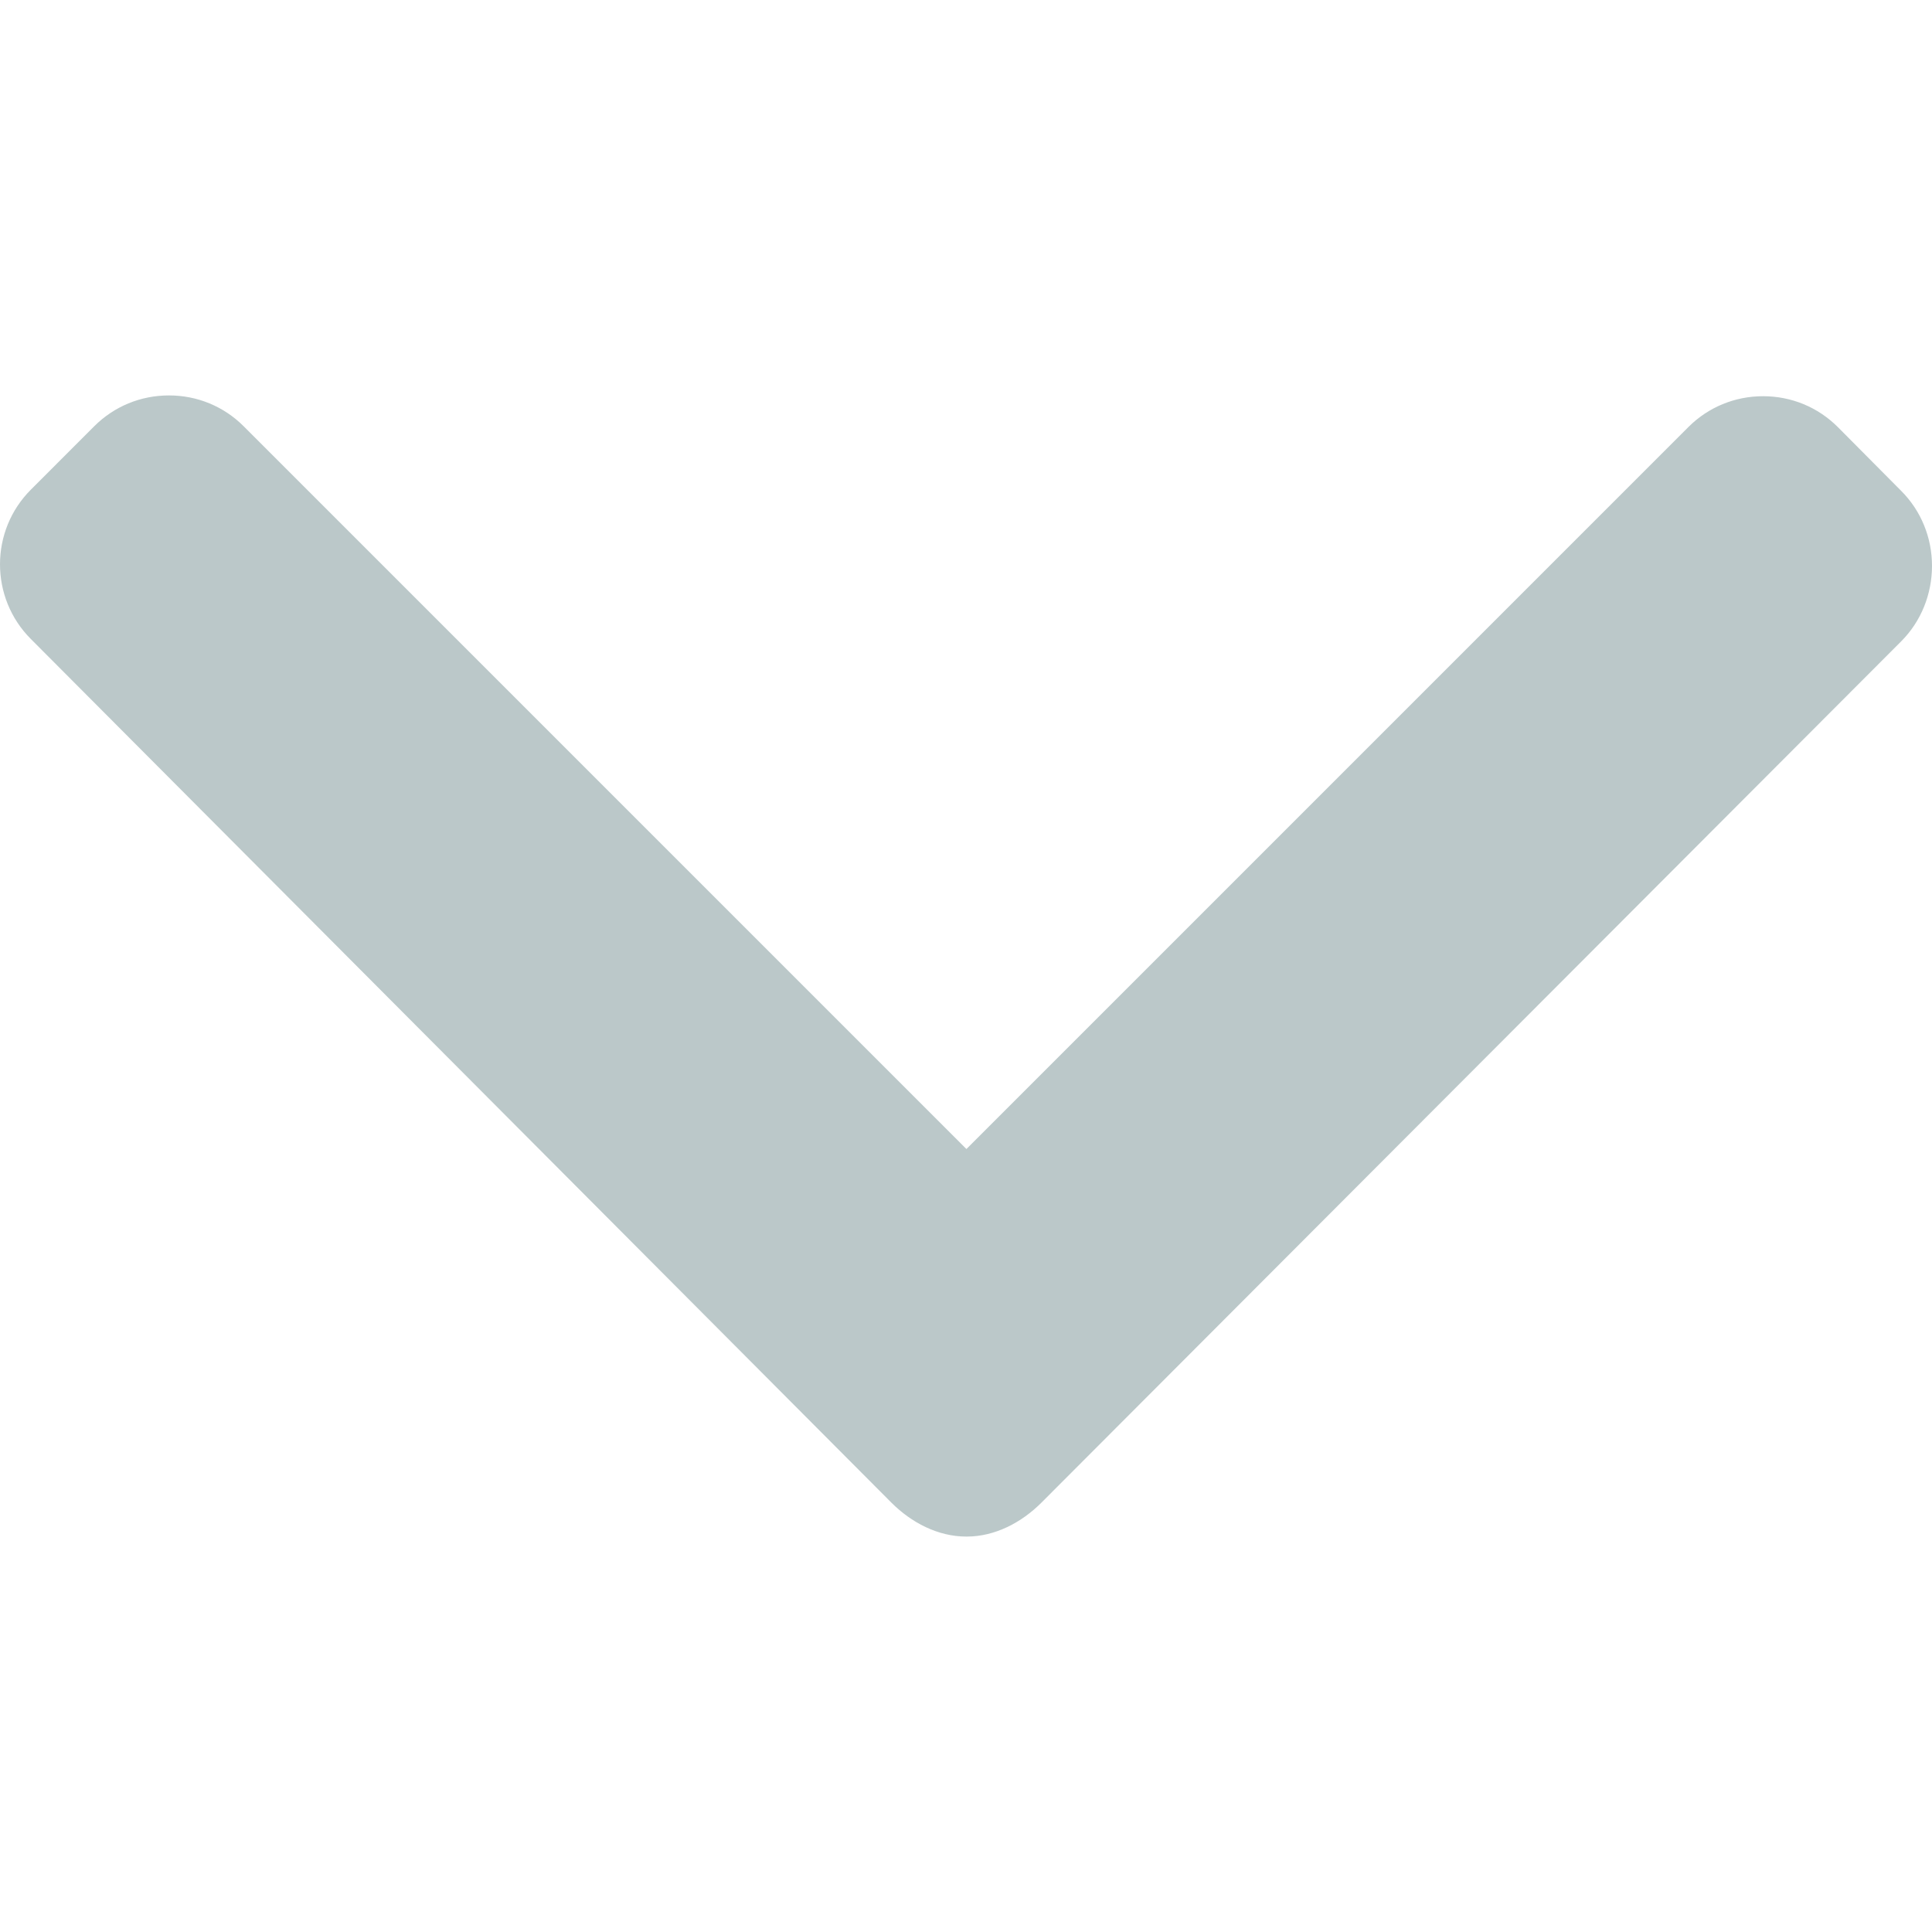
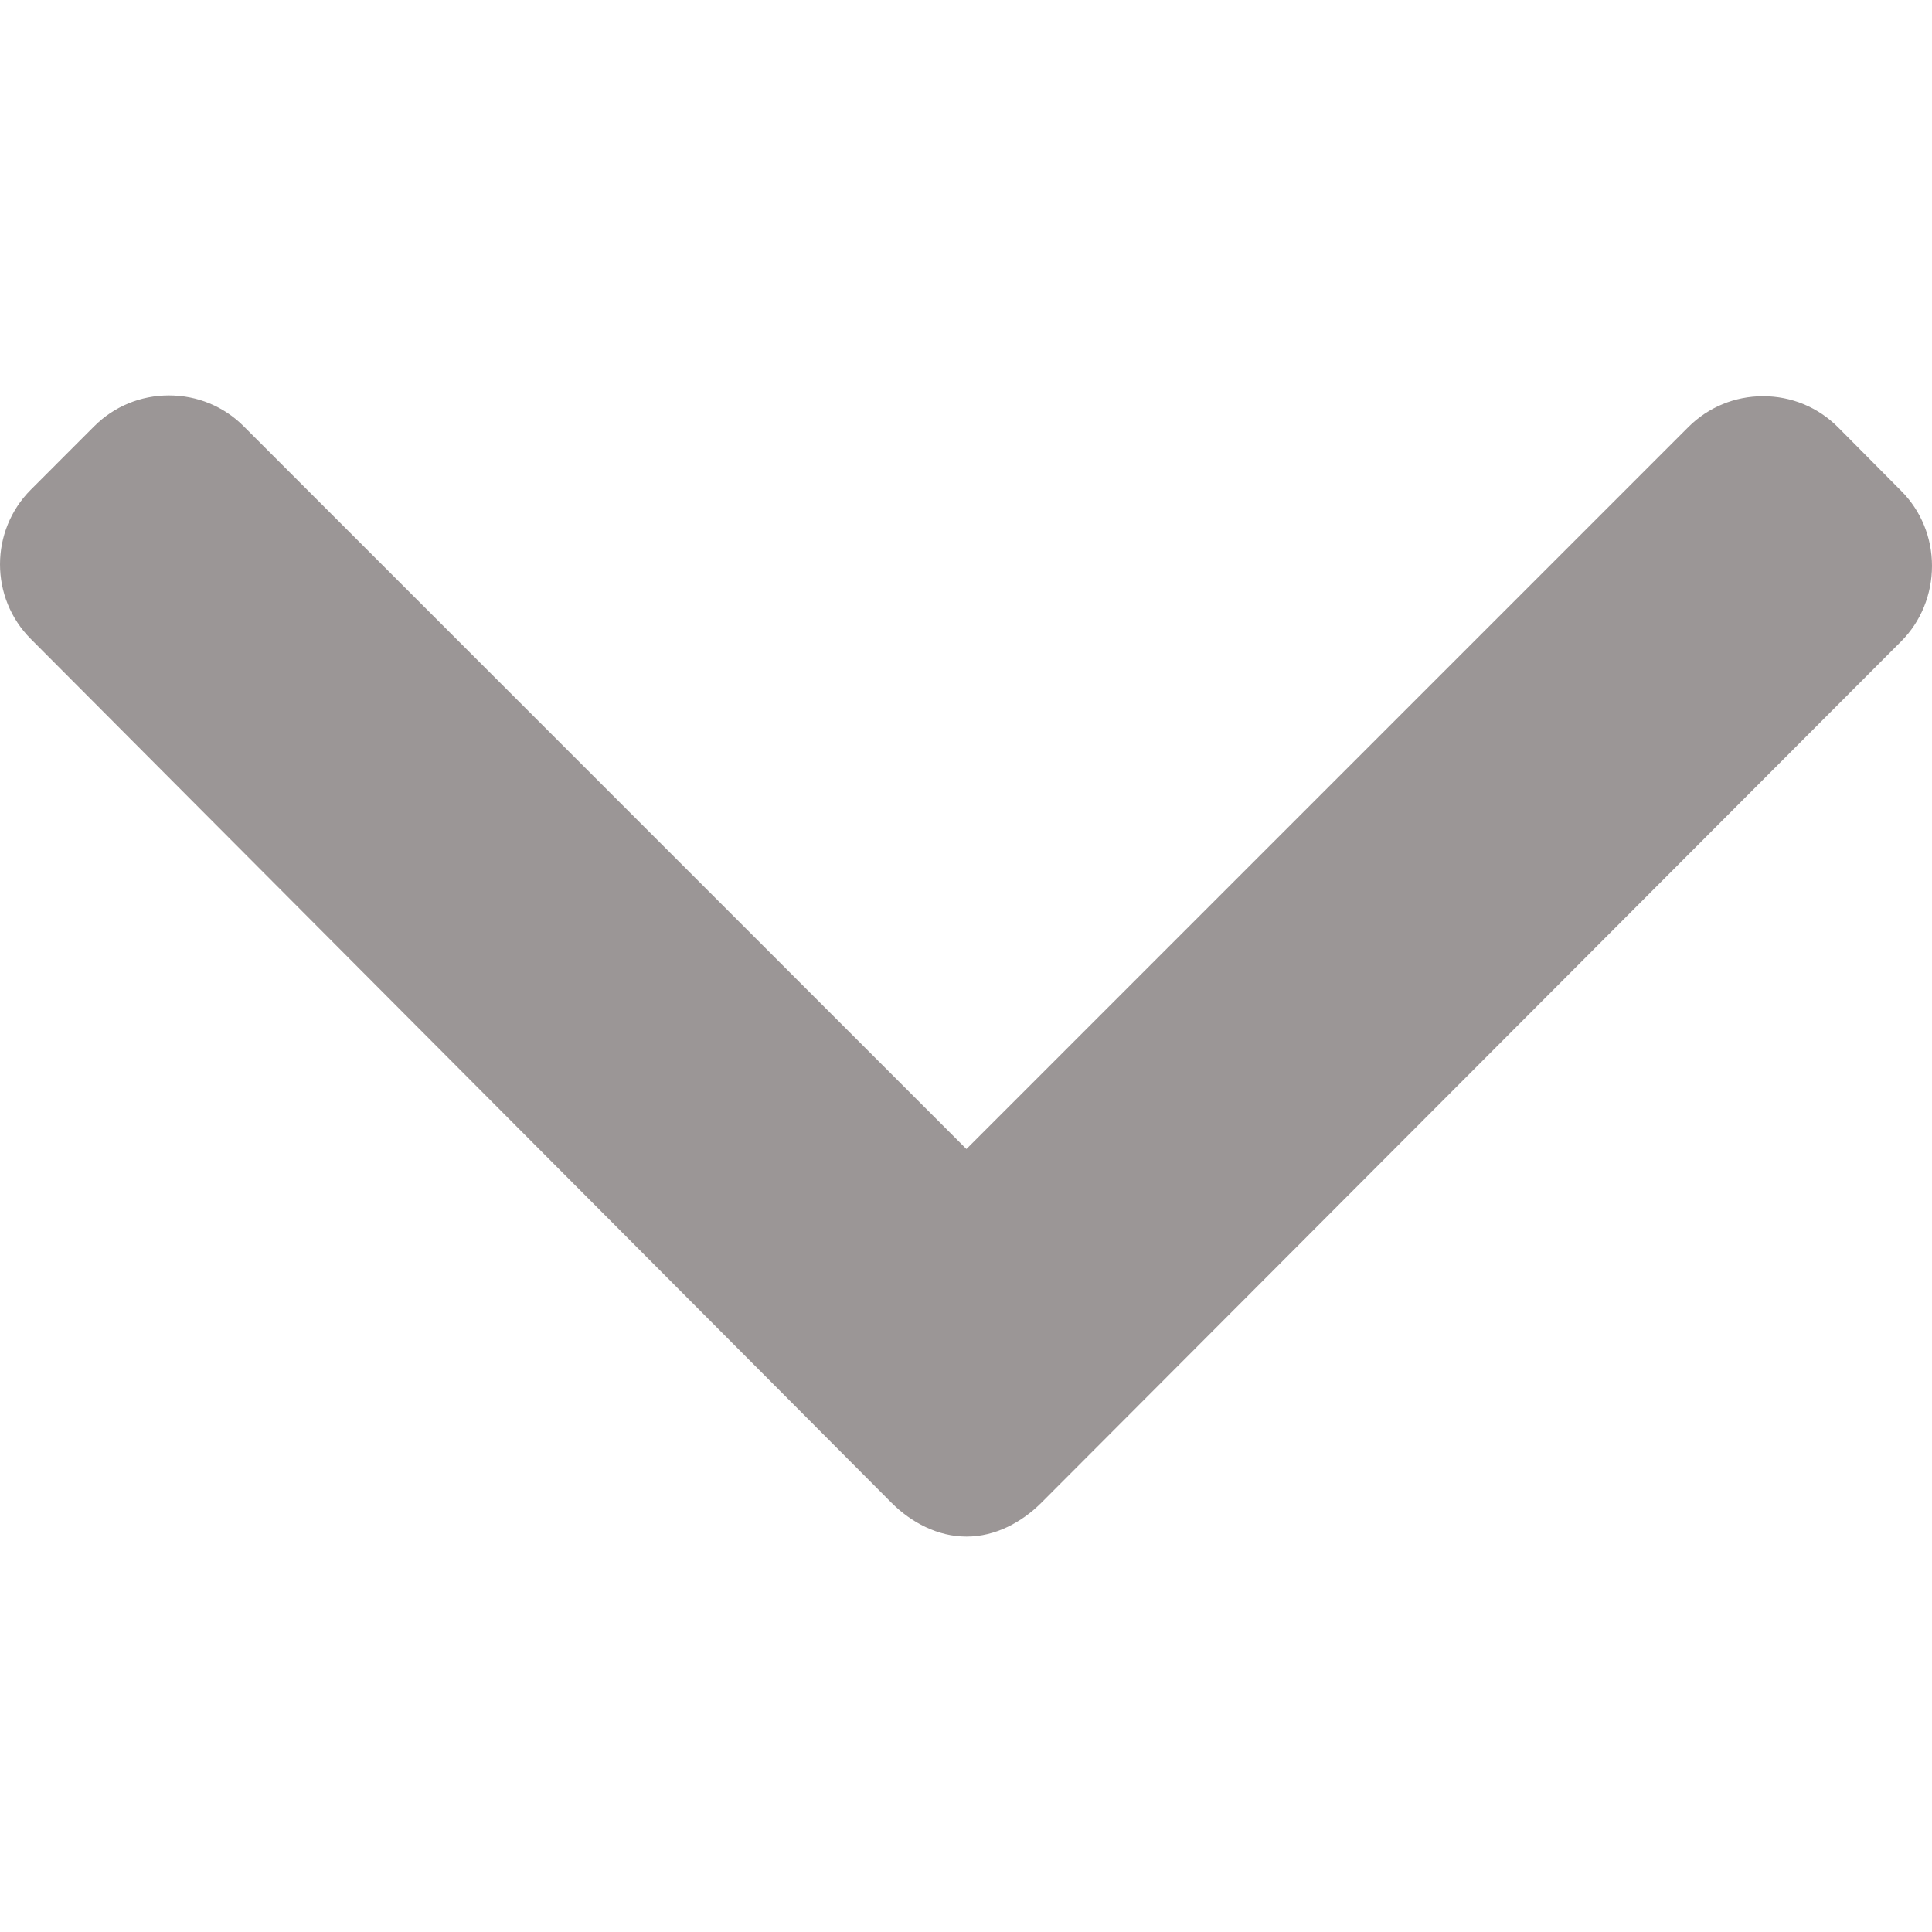
<svg xmlns="http://www.w3.org/2000/svg" version="1.1" id="Layer_1" x="0px" y="0px" viewBox="0 0 491.996 491.996" style="enable-background:new 0 0 491.996 491.996;" xml:space="preserve">
  <g>
    <g>
-       <path d="M484.132,124.986l-16.116-16.228c-5.072-5.068-11.82-7.86-19.032-7.86c-7.208,0-13.964,2.792-19.036,7.86l-183.84,183.848    L62.056,108.554c-5.064-5.068-11.82-7.856-19.028-7.856s-13.968,2.788-19.036,7.856l-16.12,16.128    c-10.496,10.488-10.496,27.572,0,38.06l219.136,219.924c5.064,5.064,11.812,8.632,19.084,8.632h0.084    c7.212,0,13.96-3.572,19.024-8.632l218.932-219.328c5.072-5.064,7.856-12.016,7.864-19.224    C491.996,136.902,489.204,130.046,484.132,124.986z" fill="#bbc8c9" />
+       <path d="M484.132,124.986l-16.116-16.228c-5.072-5.068-11.82-7.86-19.032-7.86c-7.208,0-13.964,2.792-19.036,7.86l-183.84,183.848    L62.056,108.554c-5.064-5.068-11.82-7.856-19.028-7.856s-13.968,2.788-19.036,7.856l-16.12,16.128    c-10.496,10.488-10.496,27.572,0,38.06l219.136,219.924c5.064,5.064,11.812,8.632,19.084,8.632h0.084    c7.212,0,13.96-3.572,19.024-8.632l218.932-219.328c5.072-5.064,7.856-12.016,7.864-19.224    C491.996,136.902,489.204,130.046,484.132,124.986z" fill="#9b9696" />
    </g>
  </g>
  <g>
</g>
  <g>
</g>
  <g>
</g>
  <g>
</g>
  <g>
</g>
  <g>
</g>
  <g>
</g>
  <g>
</g>
  <g>
</g>
  <g>
</g>
  <g>
</g>
  <g>
</g>
  <g>
</g>
  <g>
</g>
  <g>
</g>
</svg>
